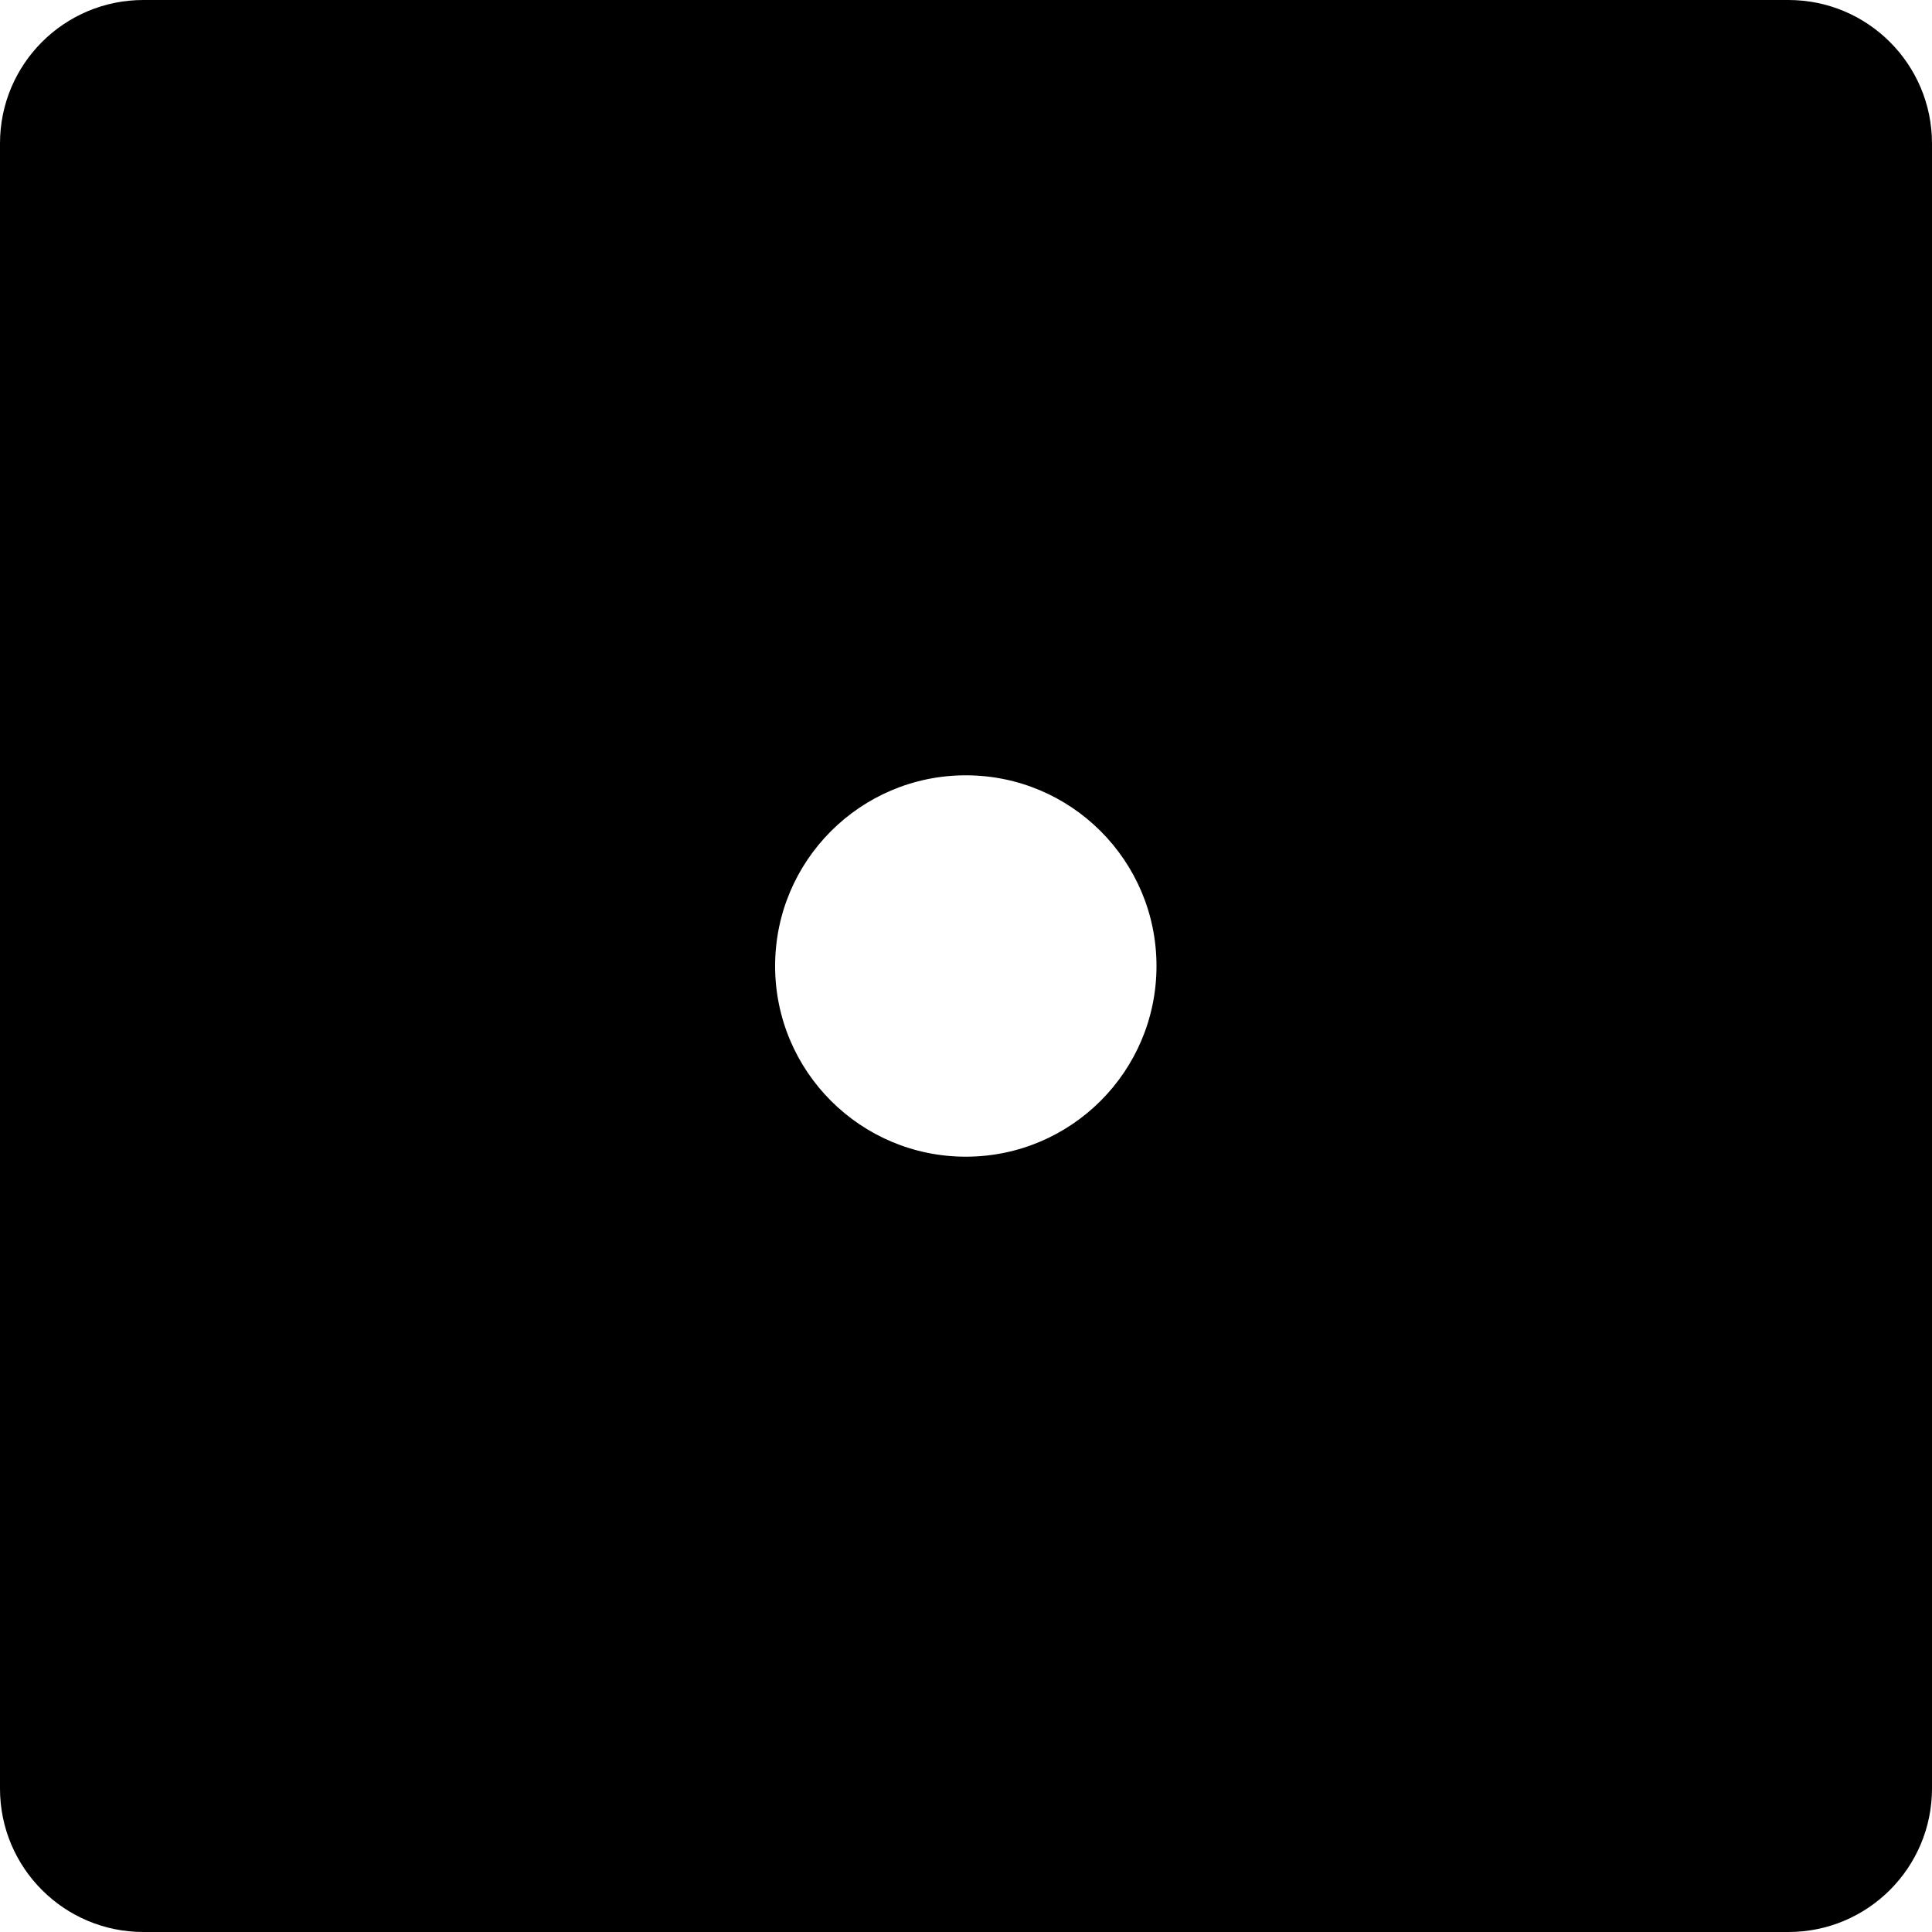
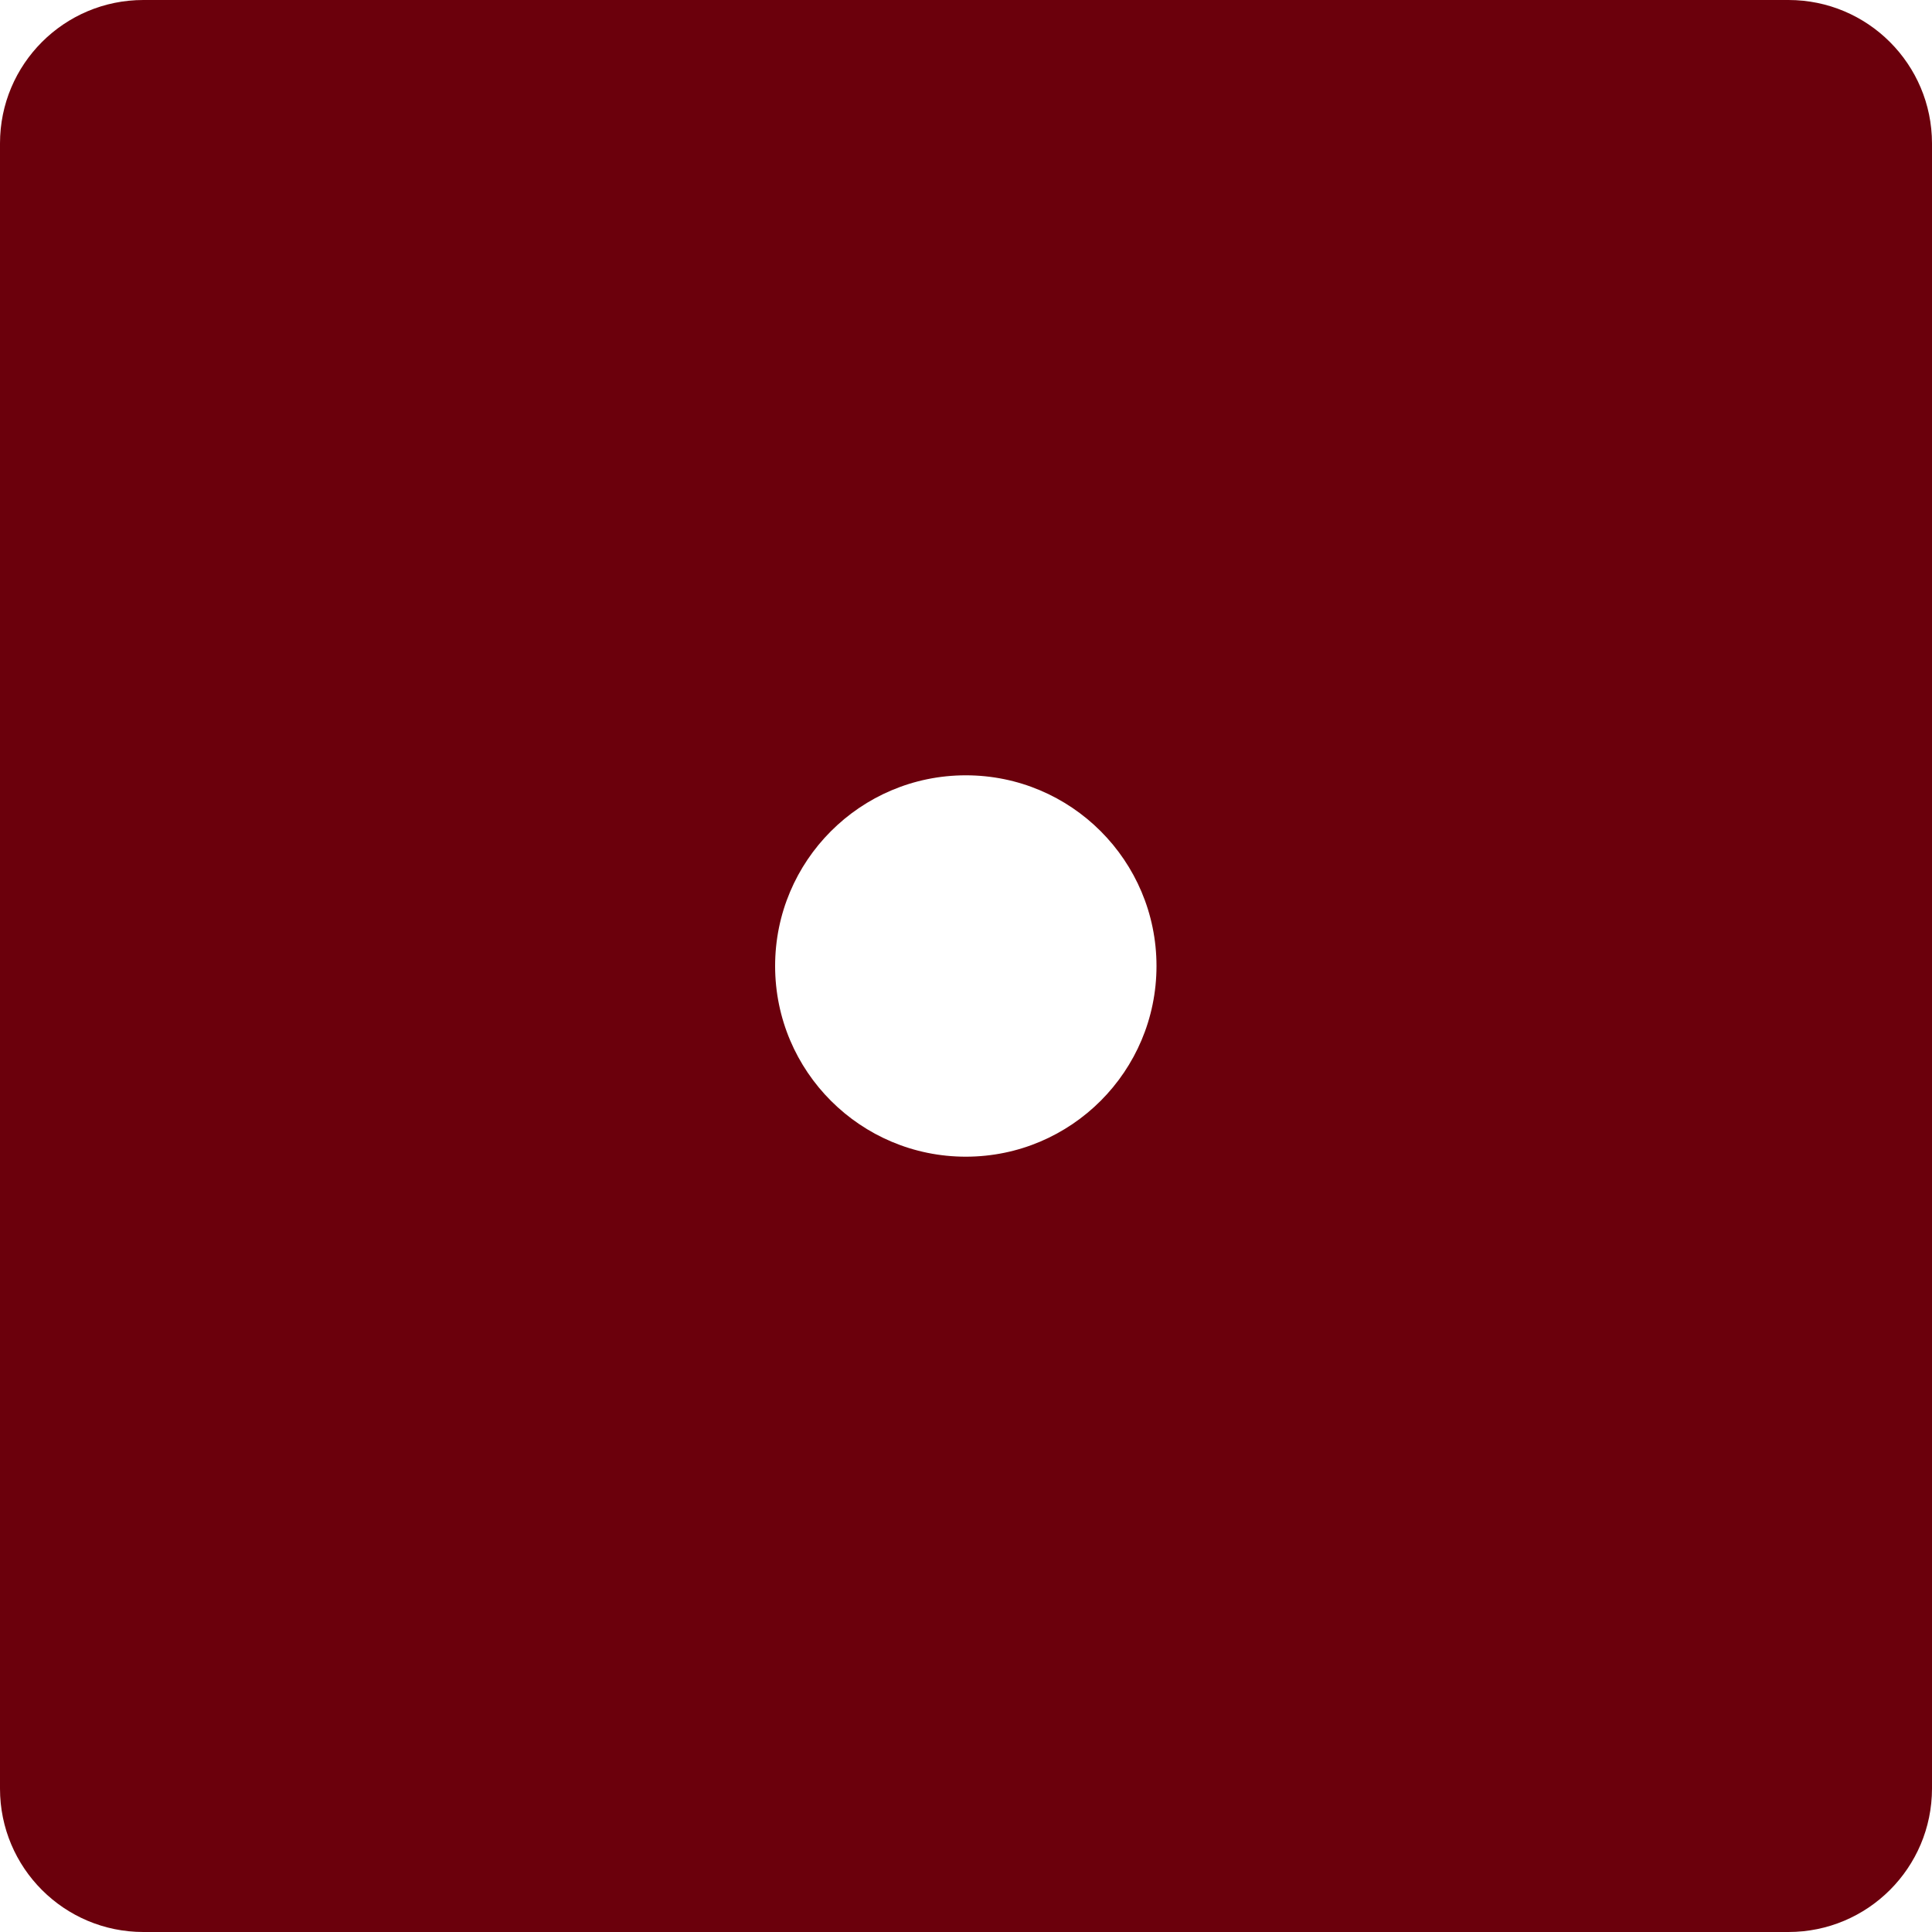
<svg xmlns="http://www.w3.org/2000/svg" viewBox="0 0 100 100">
  <g id="Layer_2" data-name="Layer 2">
-     <g id="Layer_1-2" data-name="Layer 1">
+     <g id="Layer_1-2" data-name="Layer 1" fill="#6b000c">
      <path d="M92.57,0H7.42A7.42,7.42,0,0,0,0,7.42V92.58A7.42,7.42,0,0,0,7.42,100H92.57A7.43,7.43,0,0,0,100,92.58V7.42A7.43,7.43,0,0,0,92.57,0ZM50,59.87A9.87,9.87,0,1,1,59.86,50,9.87,9.87,0,0,1,50,59.87Z" />
    </g>
  </g>
</svg>
